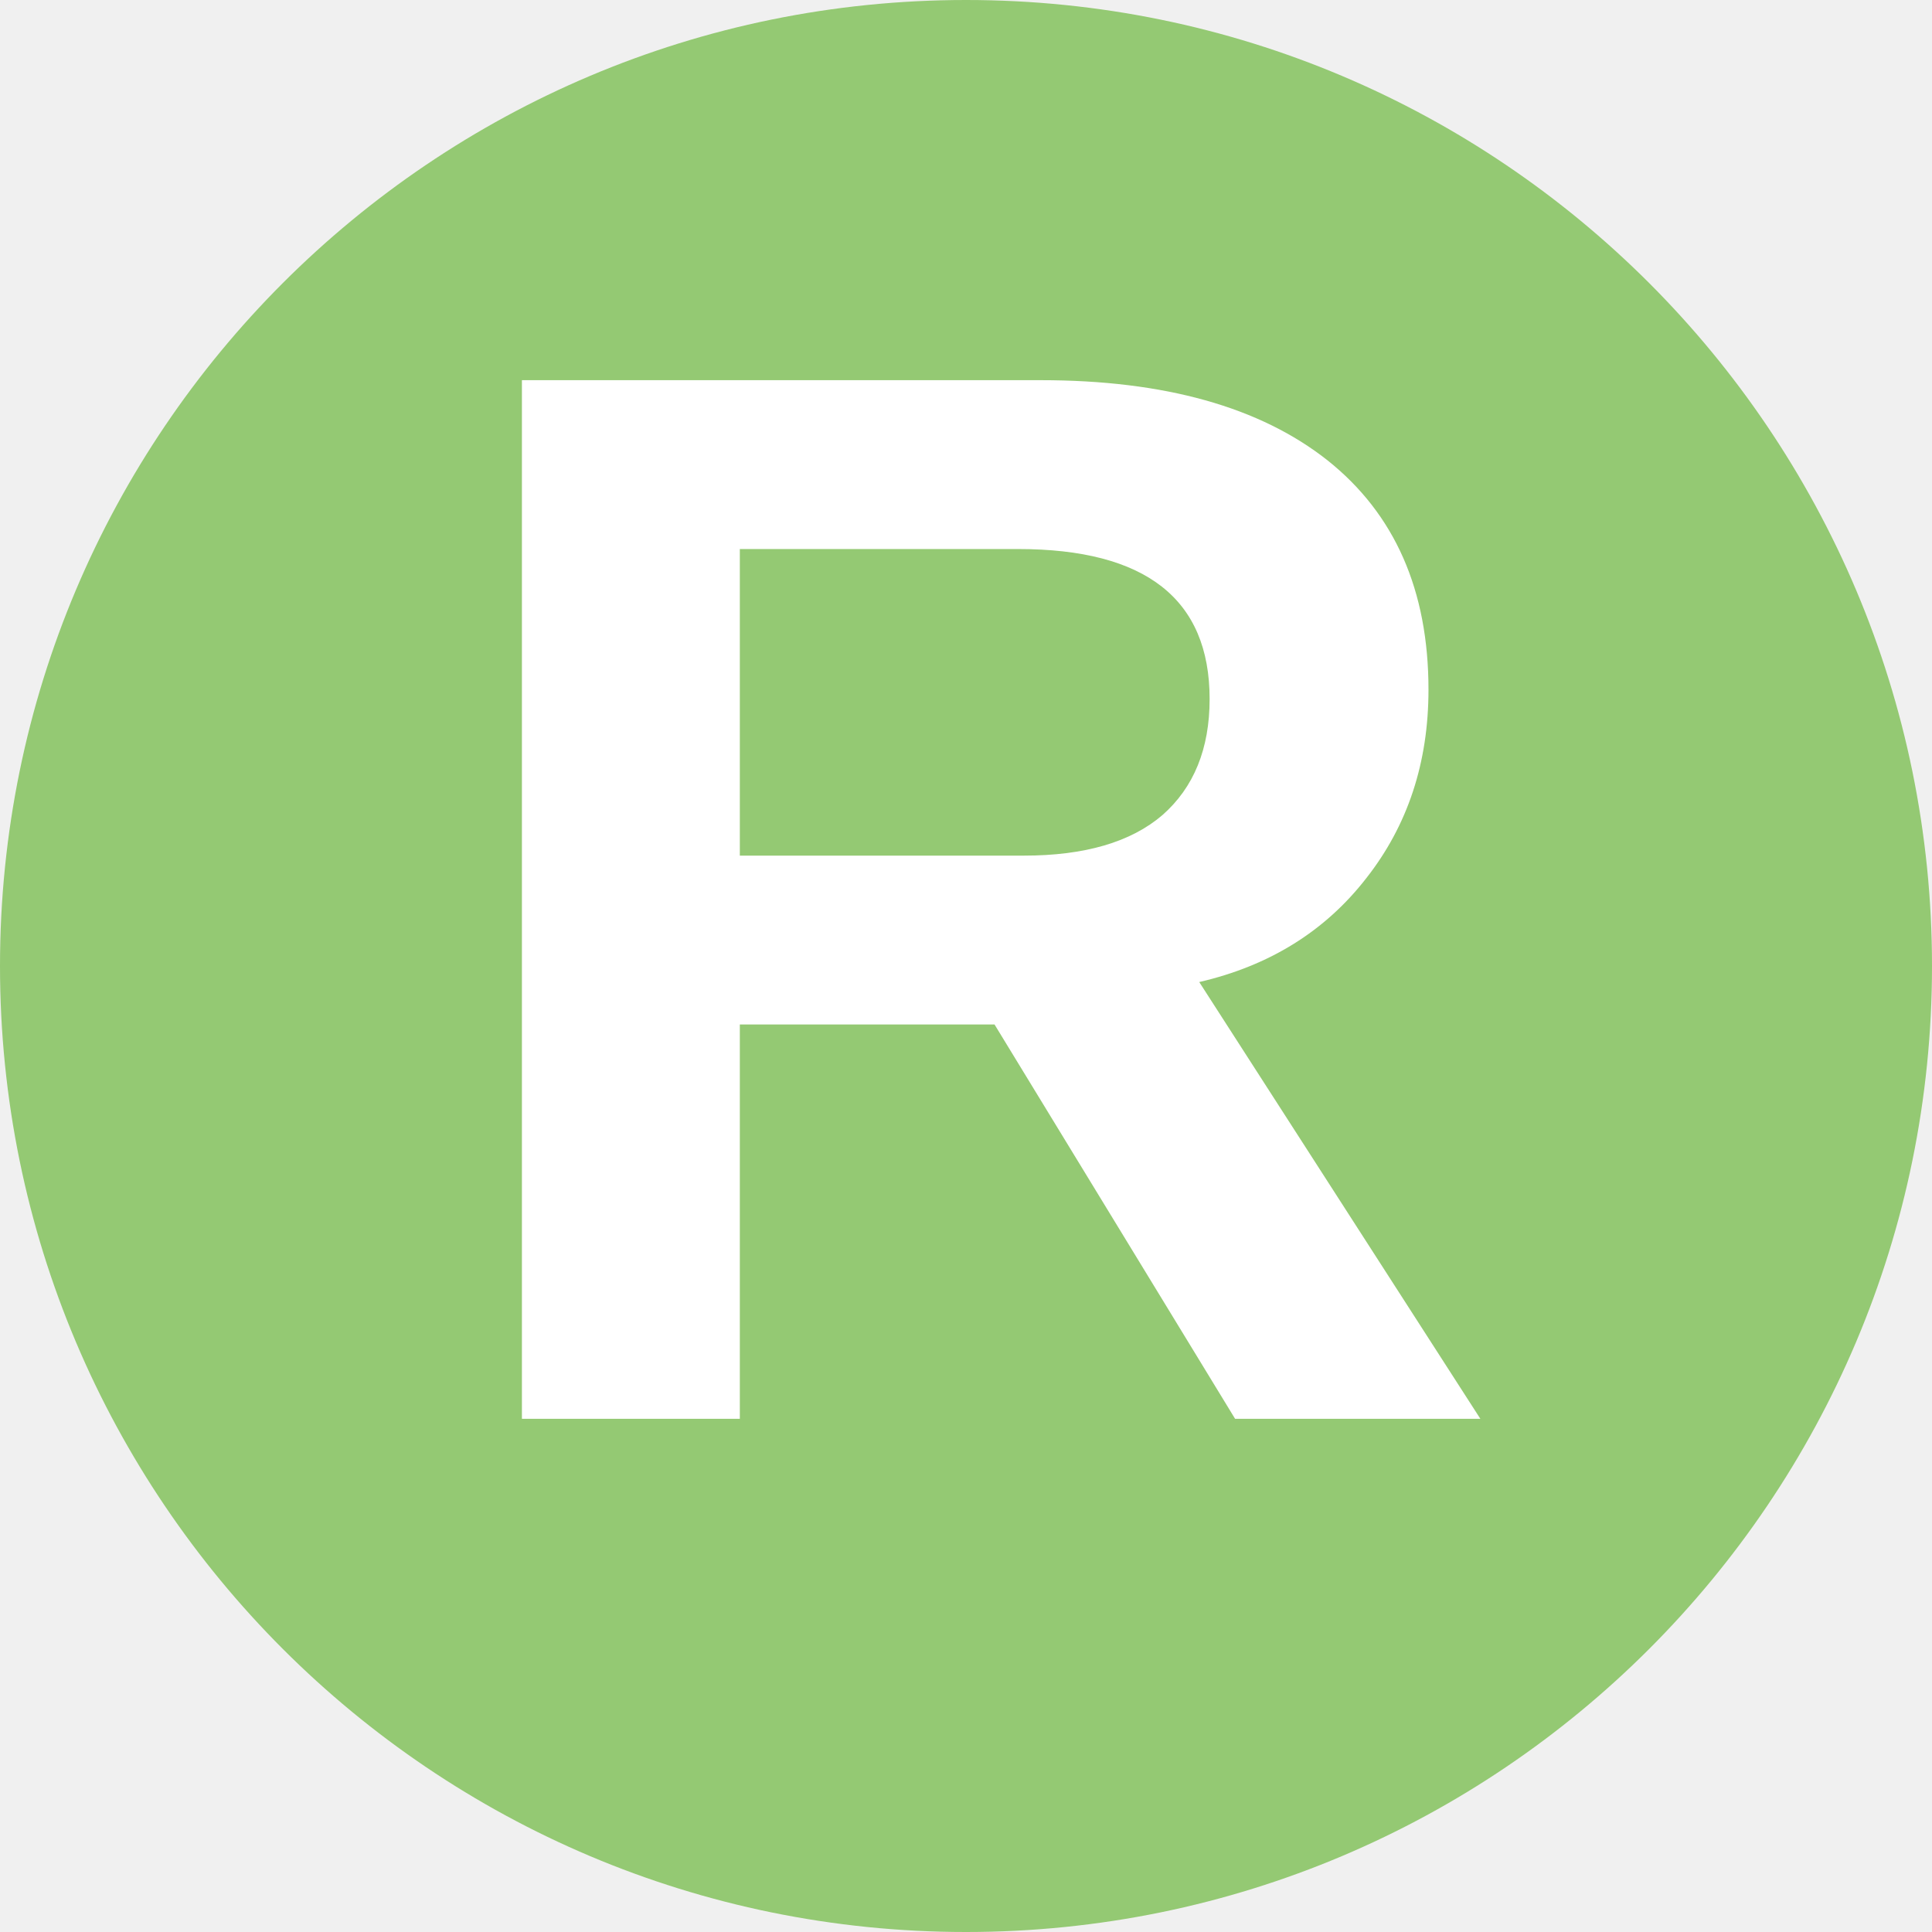
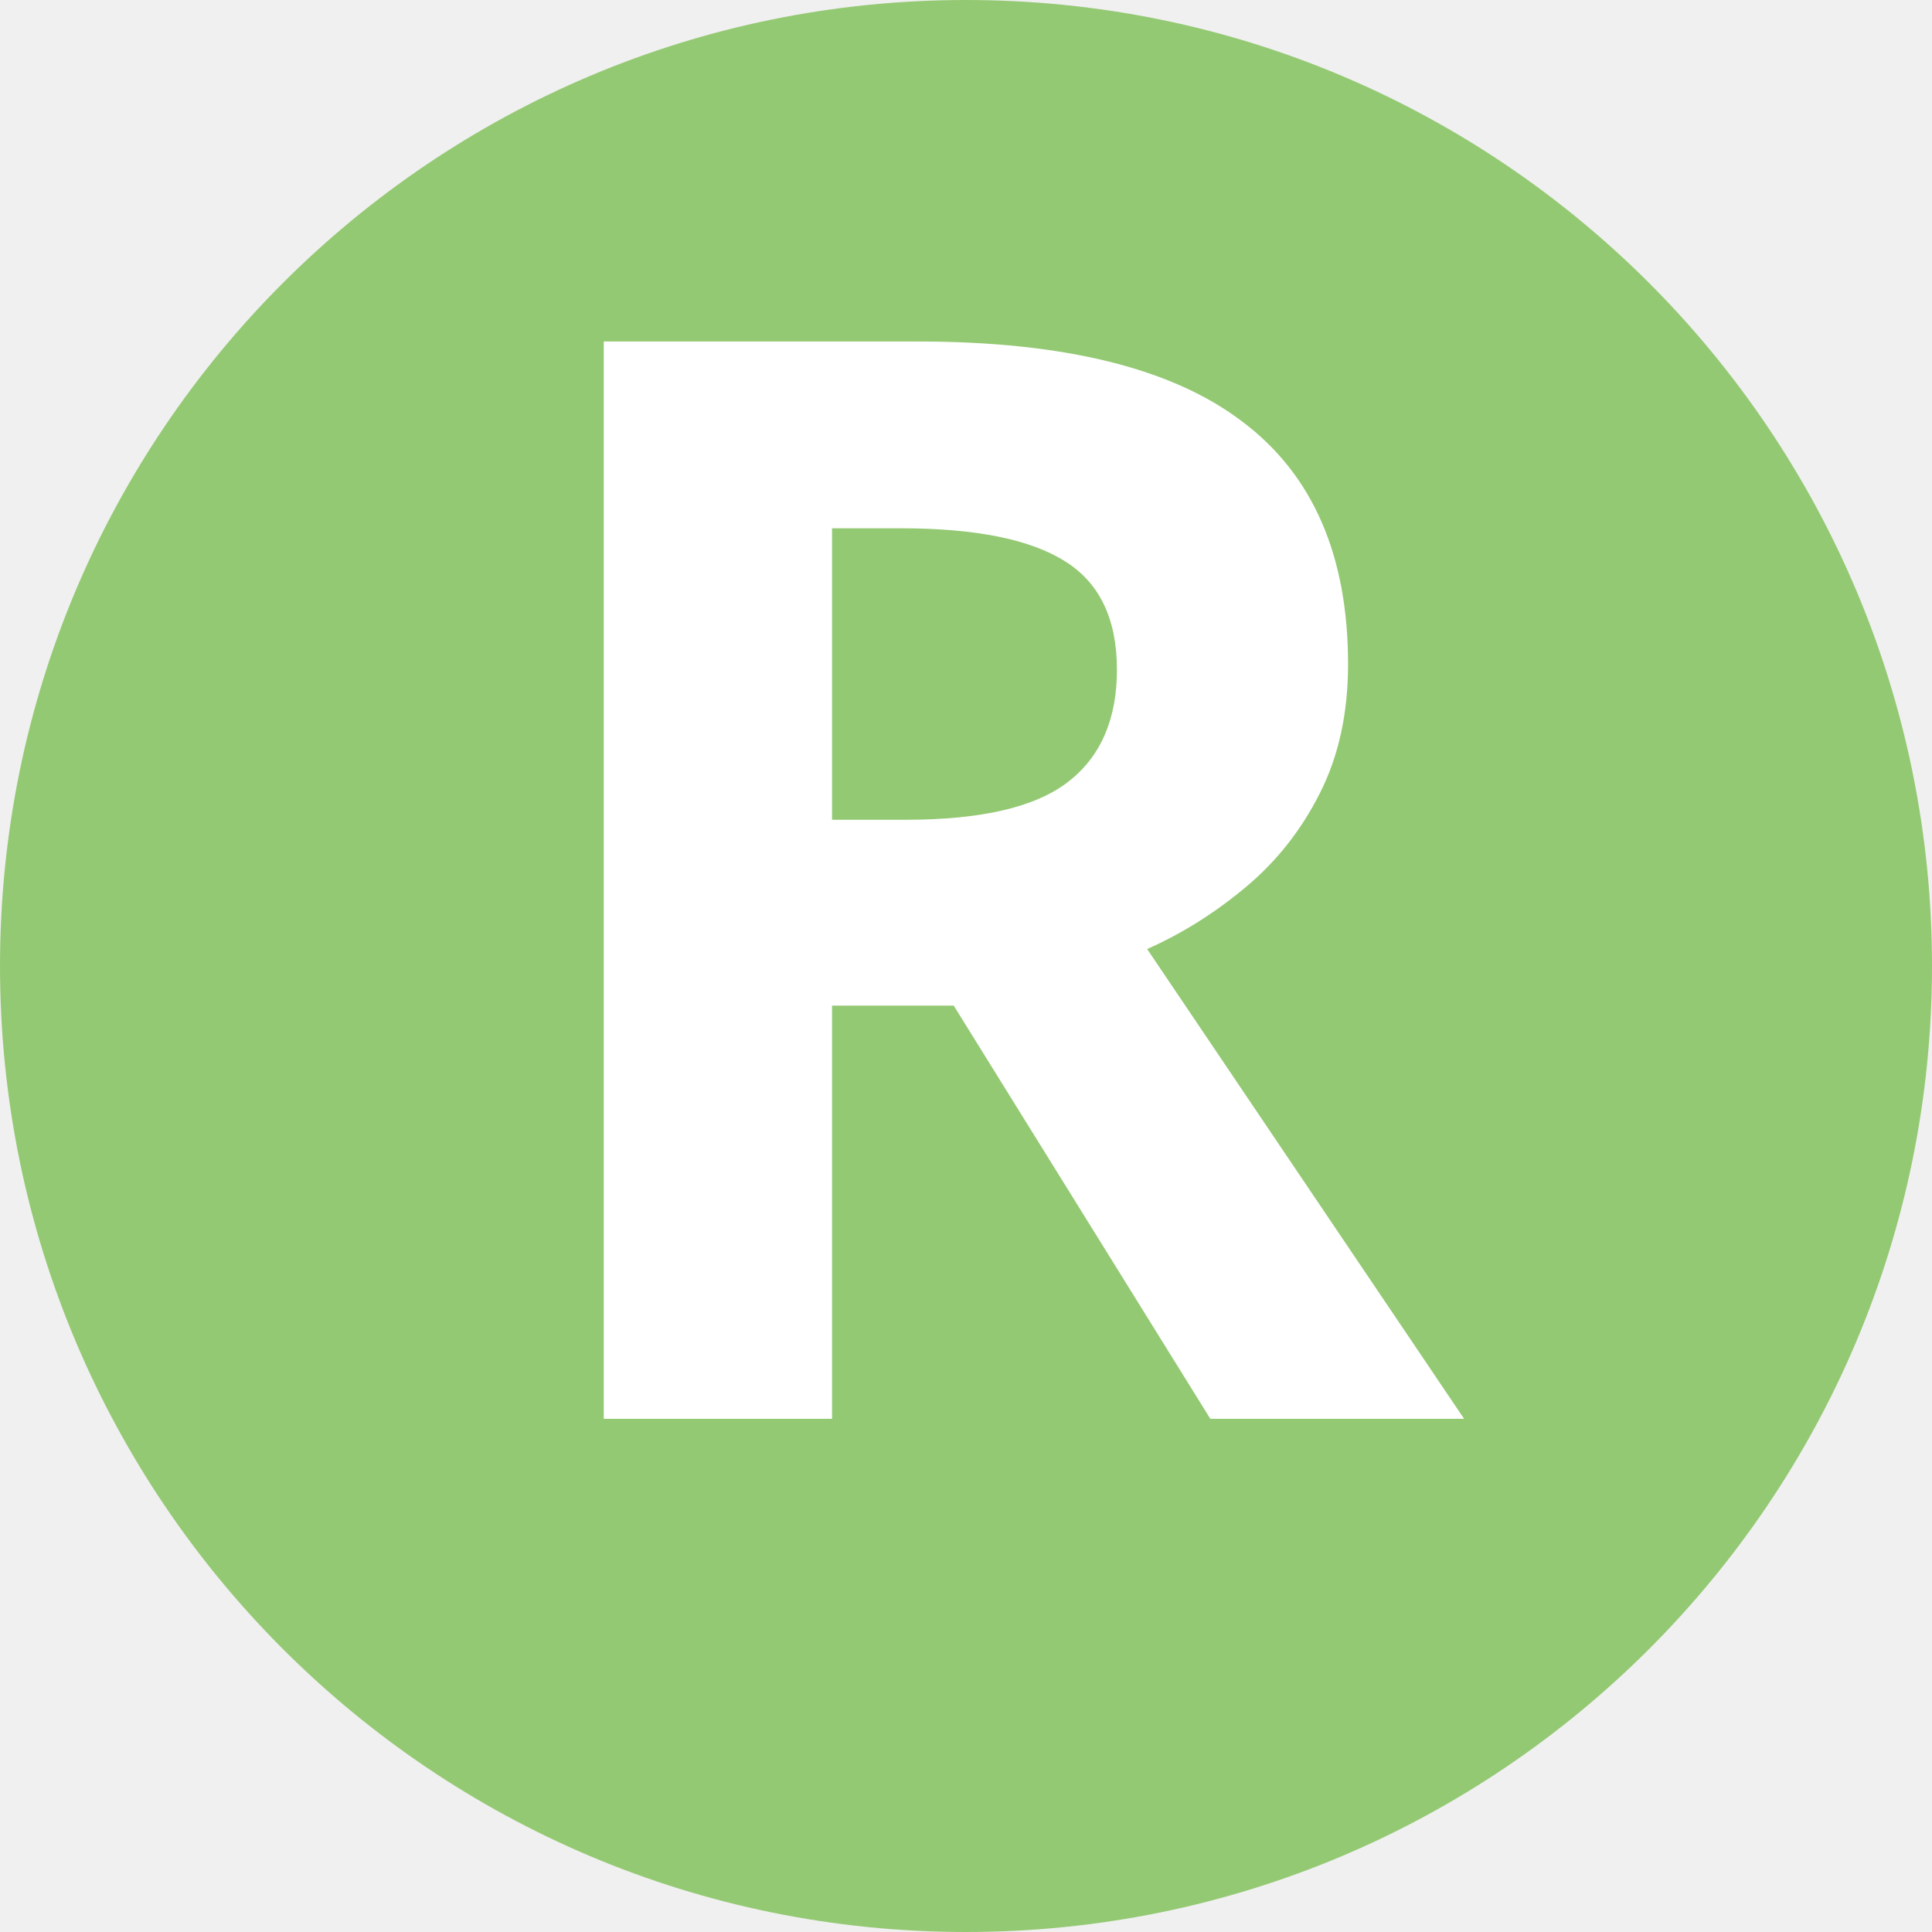
<svg xmlns="http://www.w3.org/2000/svg" width="32" height="32" viewBox="0 0 32 32" fill="none">
  <rect width="32" height="32" rx="16" fill="#94c973" />
-   <text x="50%" y="50%" text-anchor="middle" dy=".3em" fill="white" font-family="Arial" font-weight="bold" font-size="25">R</text>
+   <text x="50%" y="50%" text-anchor="middle" dy=".3em" fill="white" font-family="Verdana" font-weight="bold" font-size="25">R</text>
</svg>
